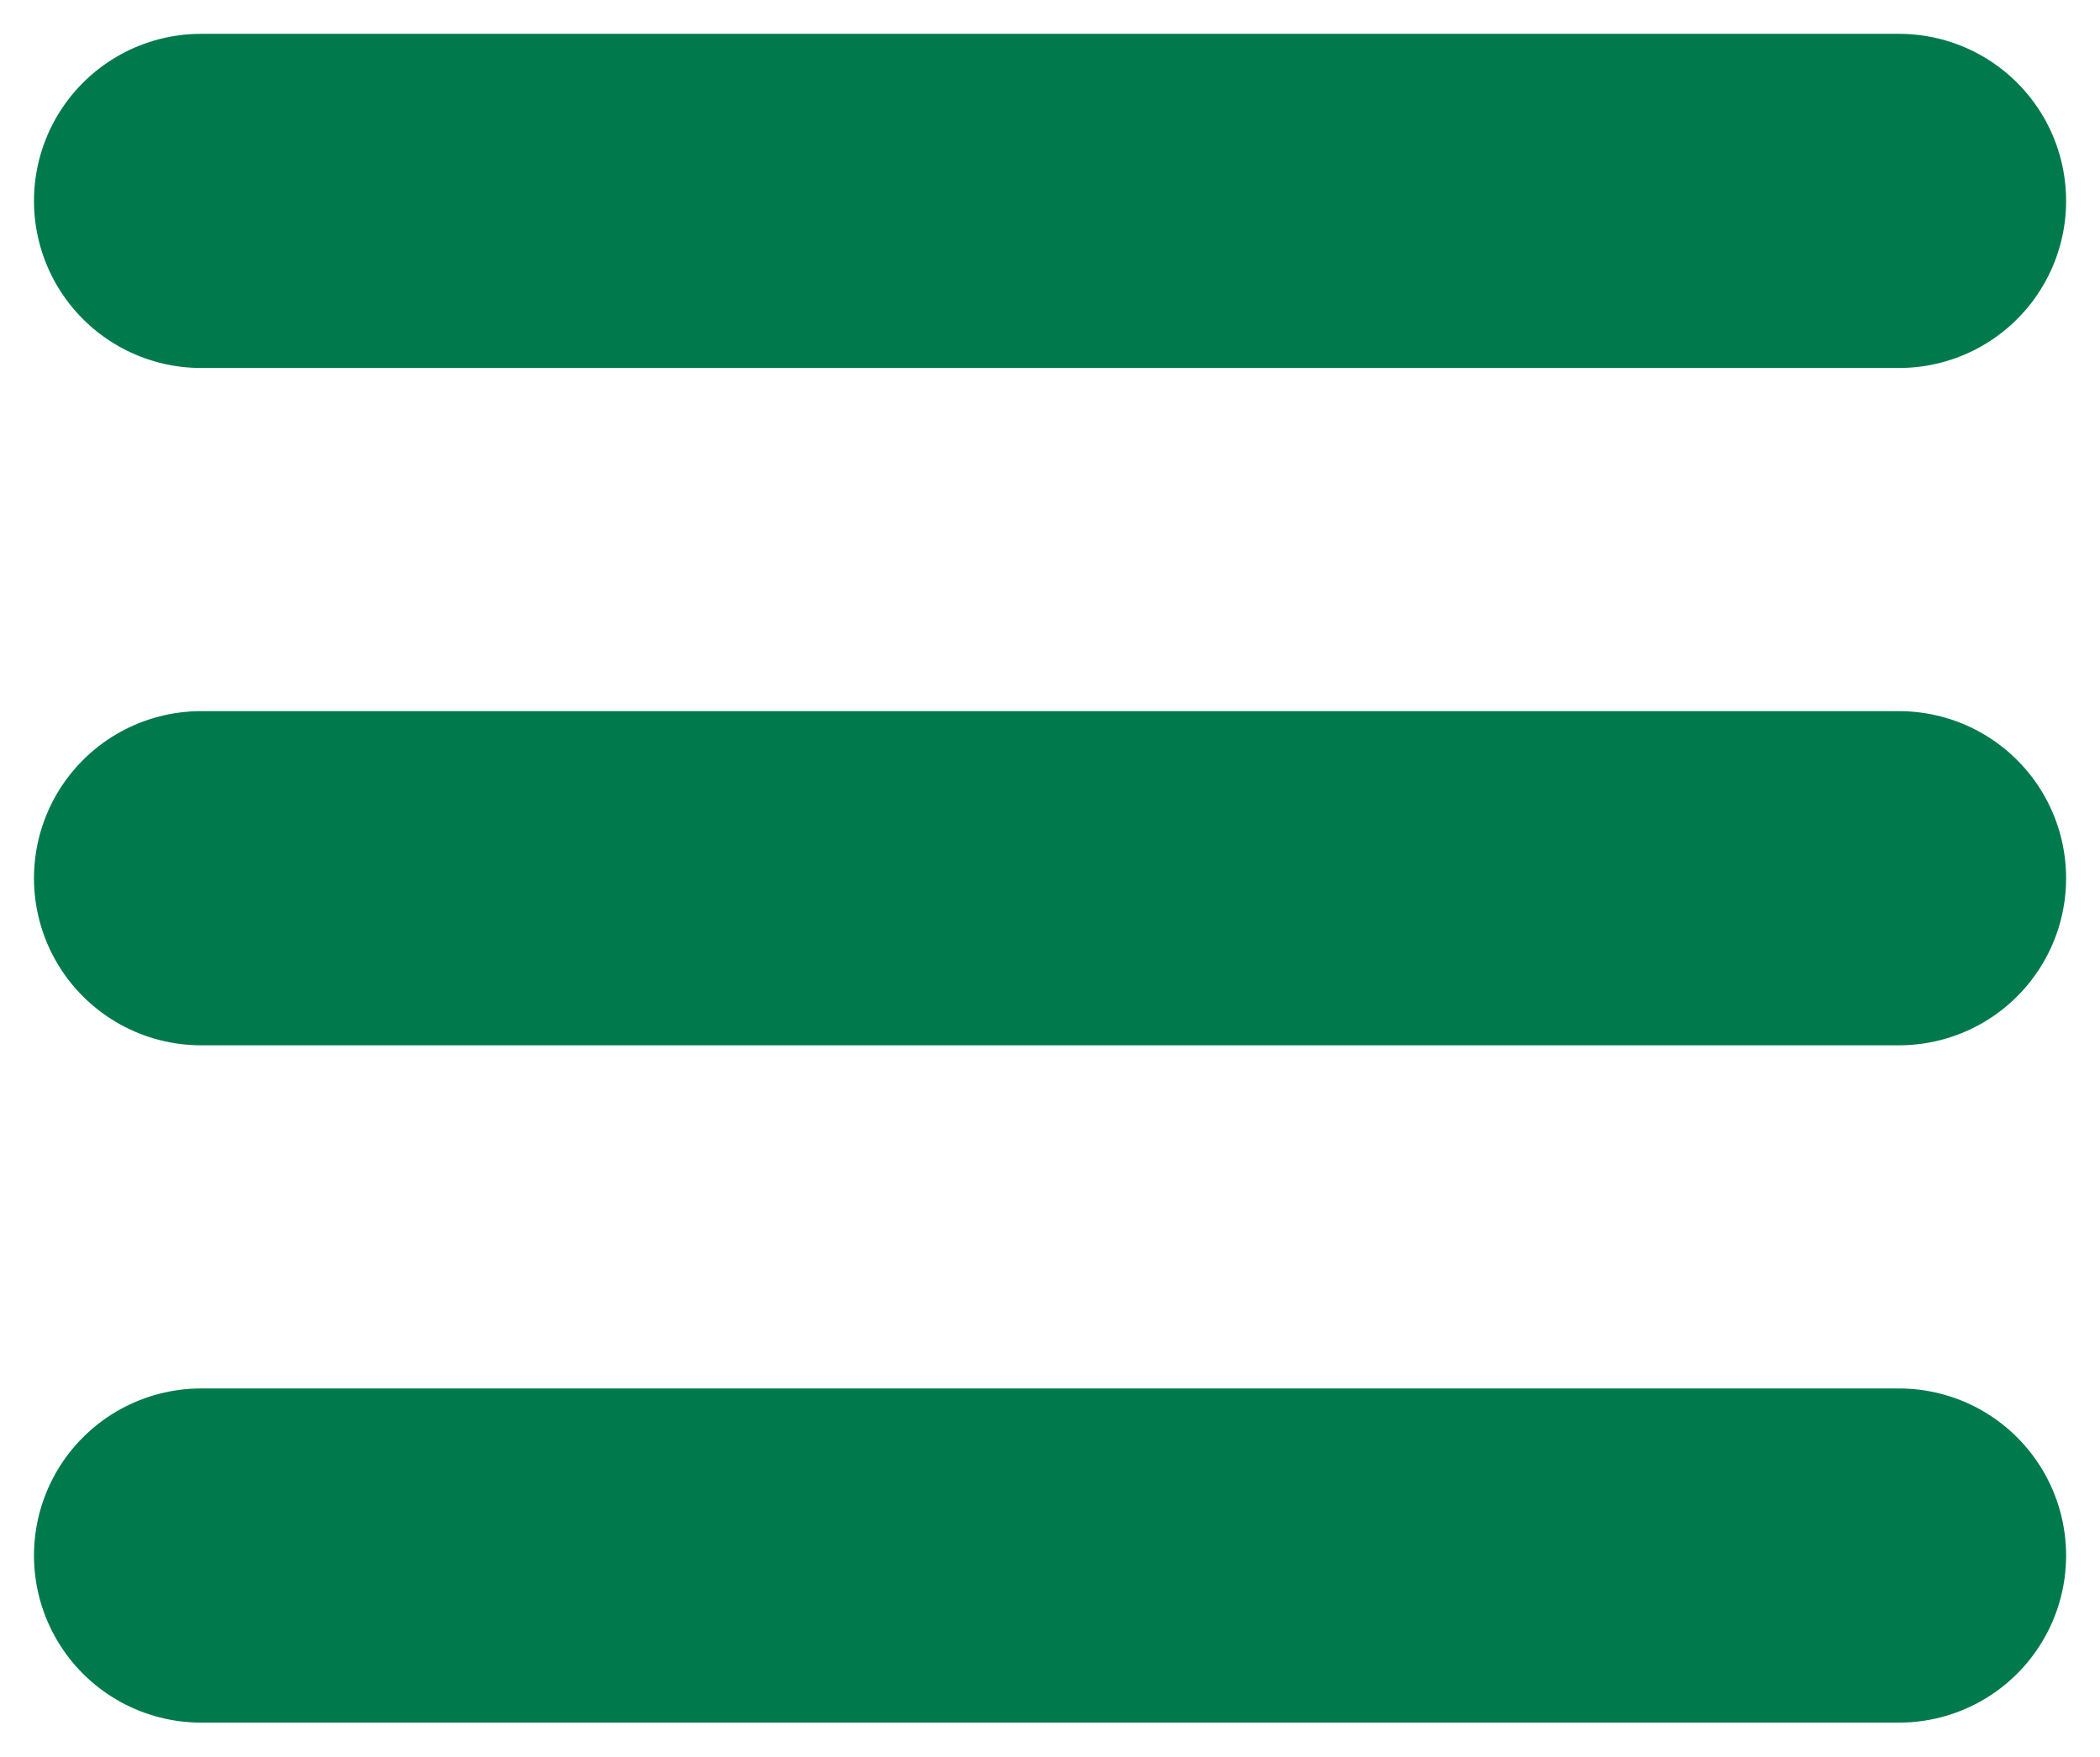
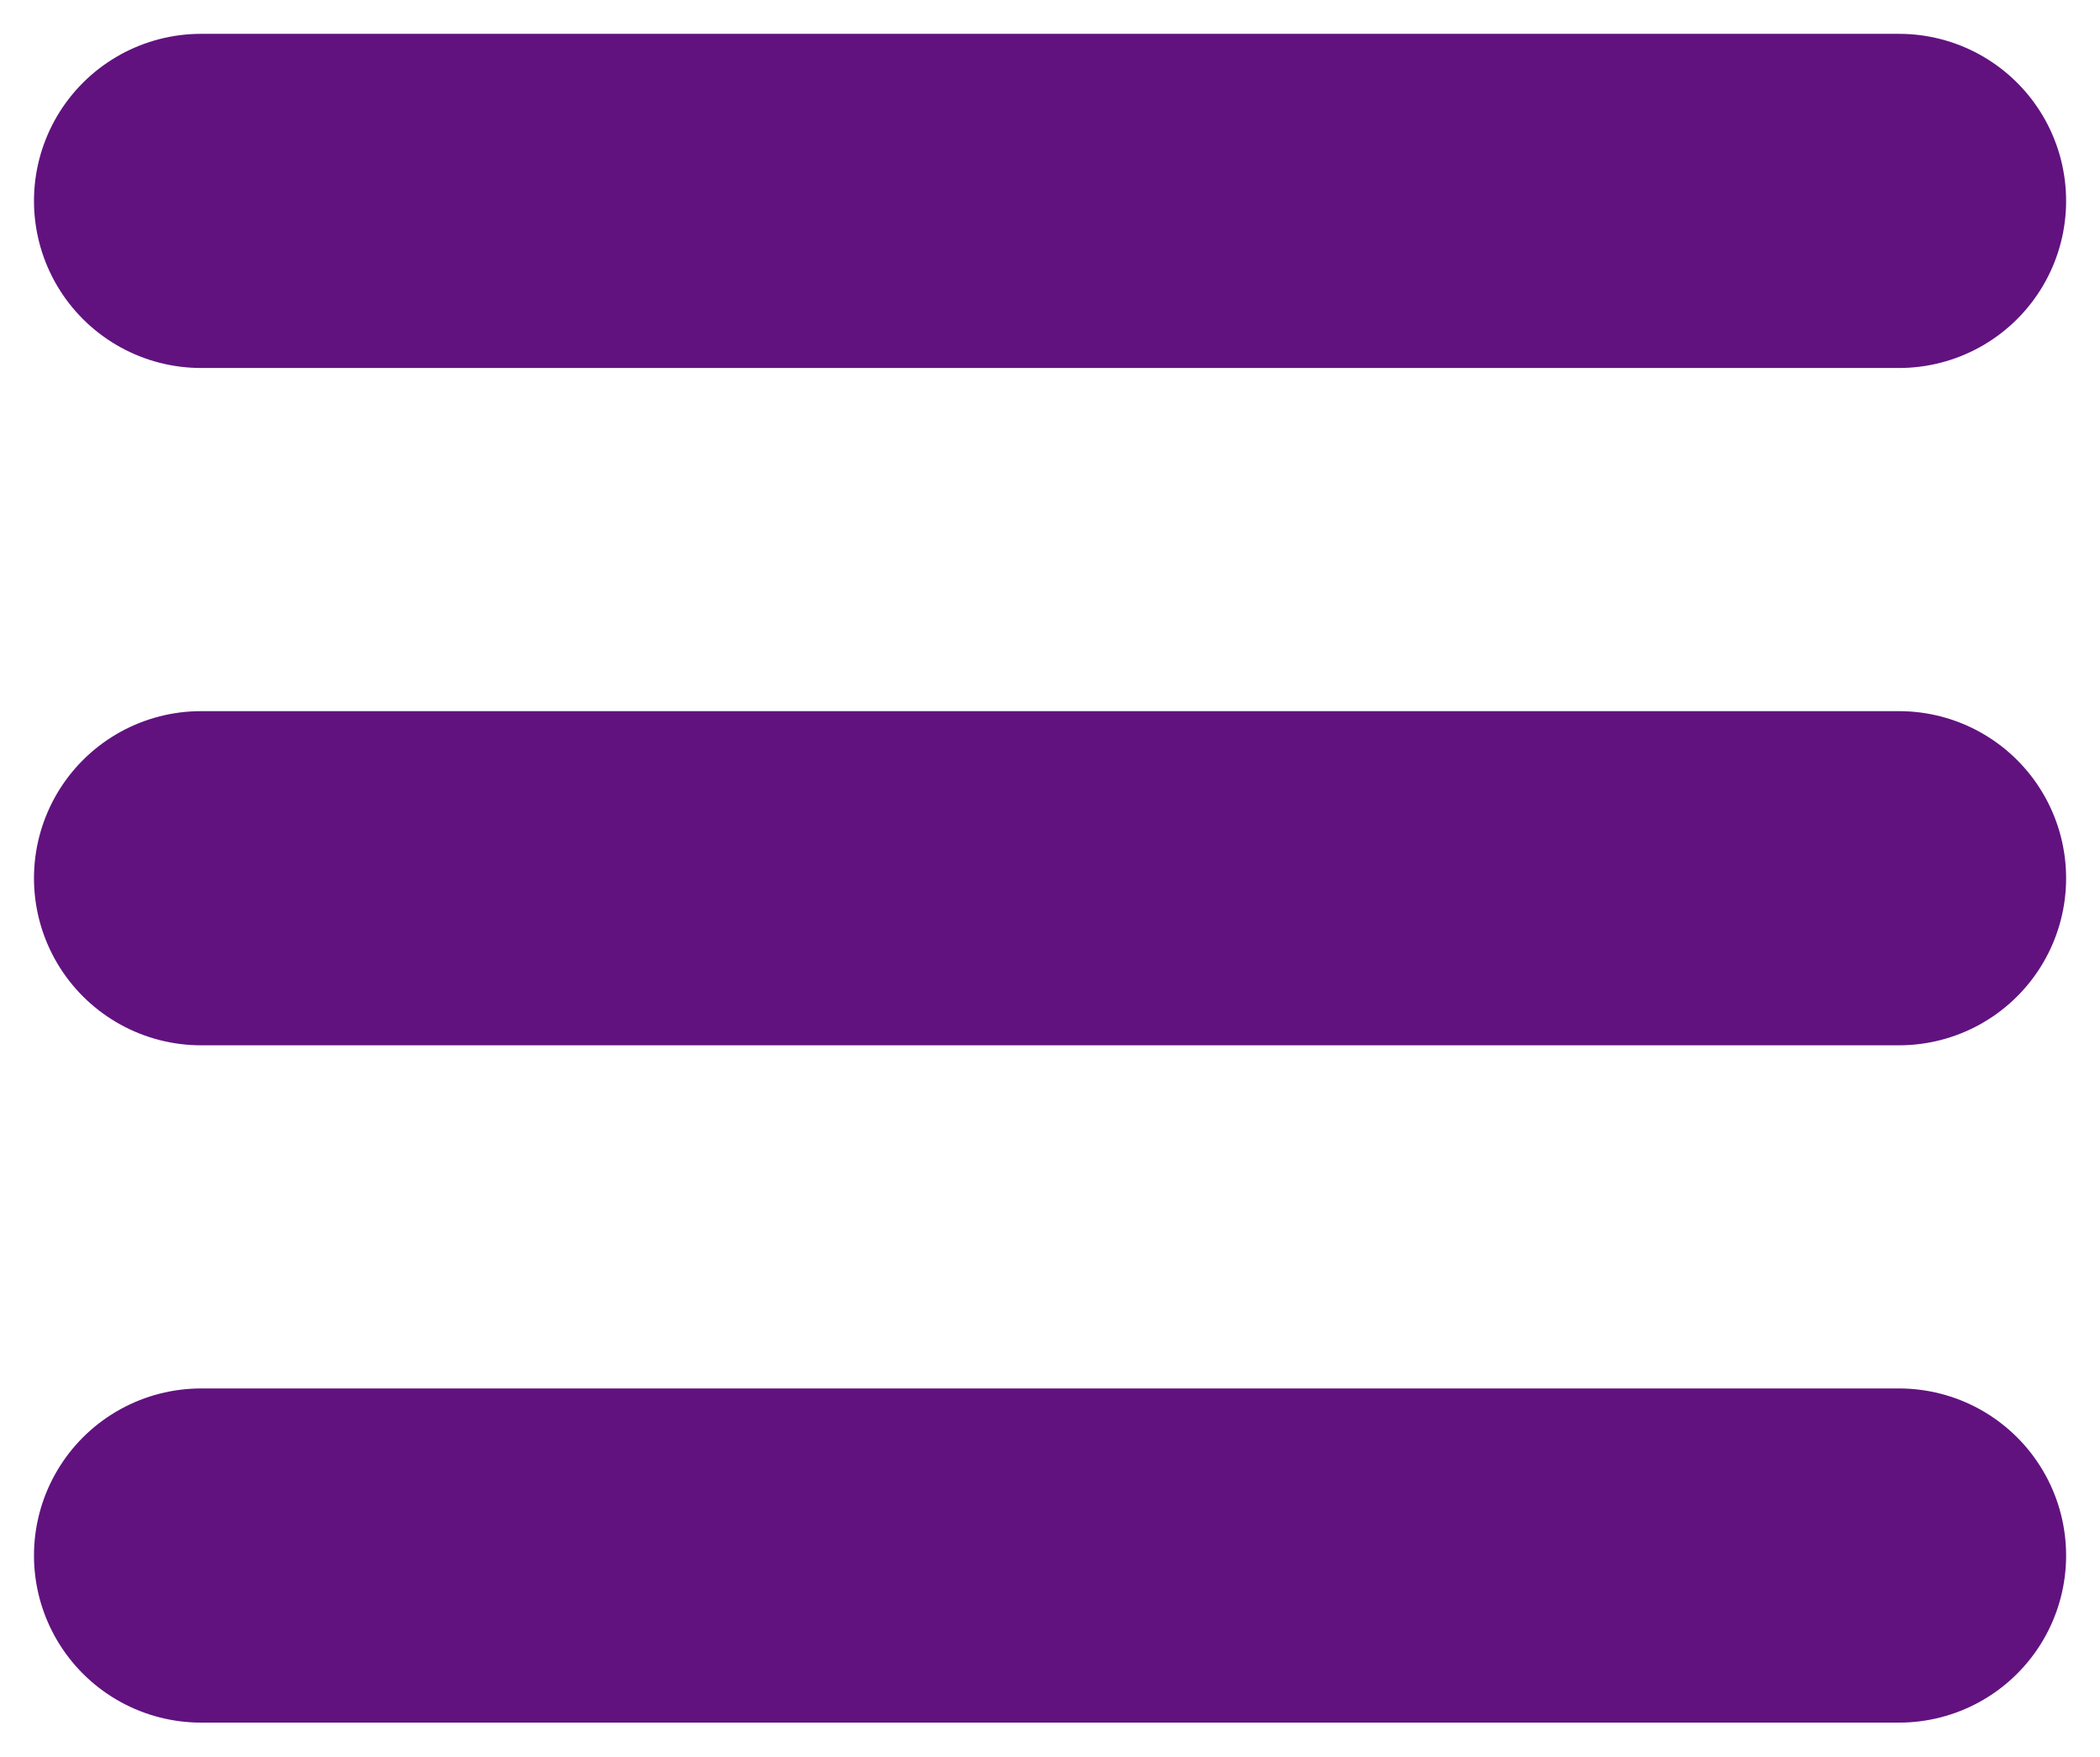
<svg xmlns="http://www.w3.org/2000/svg" width="310" height="259.344" id="svg2" version="1.1">
  <defs id="defs4" />
  <g id="layer1" transform="translate(10.01562,-803.0312)">
    <g id="g3837">
-       <path id="path3785-0" d="m 19.668,1032.694 250.646,0 0,0" style="fill:none;stroke:#007a4d;stroke-width:49.336;stroke-linecap:round;stroke-linejoin:miter;stroke-miterlimit:4;stroke-opacity:1;stroke-dasharray:none" />
-       <path id="path3785-0-9" d="m 19.668,932.694 250.646,0 0,0" style="fill:none;stroke:#007a4d;stroke-width:49.336;stroke-linecap:round;stroke-linejoin:miter;stroke-miterlimit:4;stroke-opacity:1;stroke-dasharray:none" />
-       <path id="path3785-0-4" d="m 19.668,832.694 250.646,0 0,0" style="fill:none;stroke:#007a4d;stroke-width:49.336;stroke-linecap:round;stroke-linejoin:miter;stroke-miterlimit:4;stroke-opacity:1;stroke-dasharray:none" />
+       <path id="path3785-0" d="m 19.668,1032.694 250.646,0 0,0" style="fill:none;stroke:#61127F;stroke-width:49.336;stroke-linecap:round;stroke-linejoin:miter;stroke-miterlimit:4;stroke-opacity:1;stroke-dasharray:none" />
+       <path id="path3785-0-9" d="m 19.668,932.694 250.646,0 0,0" style="fill:none;stroke:#61127F;stroke-width:49.336;stroke-linecap:round;stroke-linejoin:miter;stroke-miterlimit:4;stroke-opacity:1;stroke-dasharray:none" />
+       <path id="path3785-0-4" d="m 19.668,832.694 250.646,0 0,0" style="fill:none;stroke:#61127F;stroke-width:49.336;stroke-linecap:round;stroke-linejoin:miter;stroke-miterlimit:4;stroke-opacity:1;stroke-dasharray:none" />
    </g>
  </g>
</svg>
